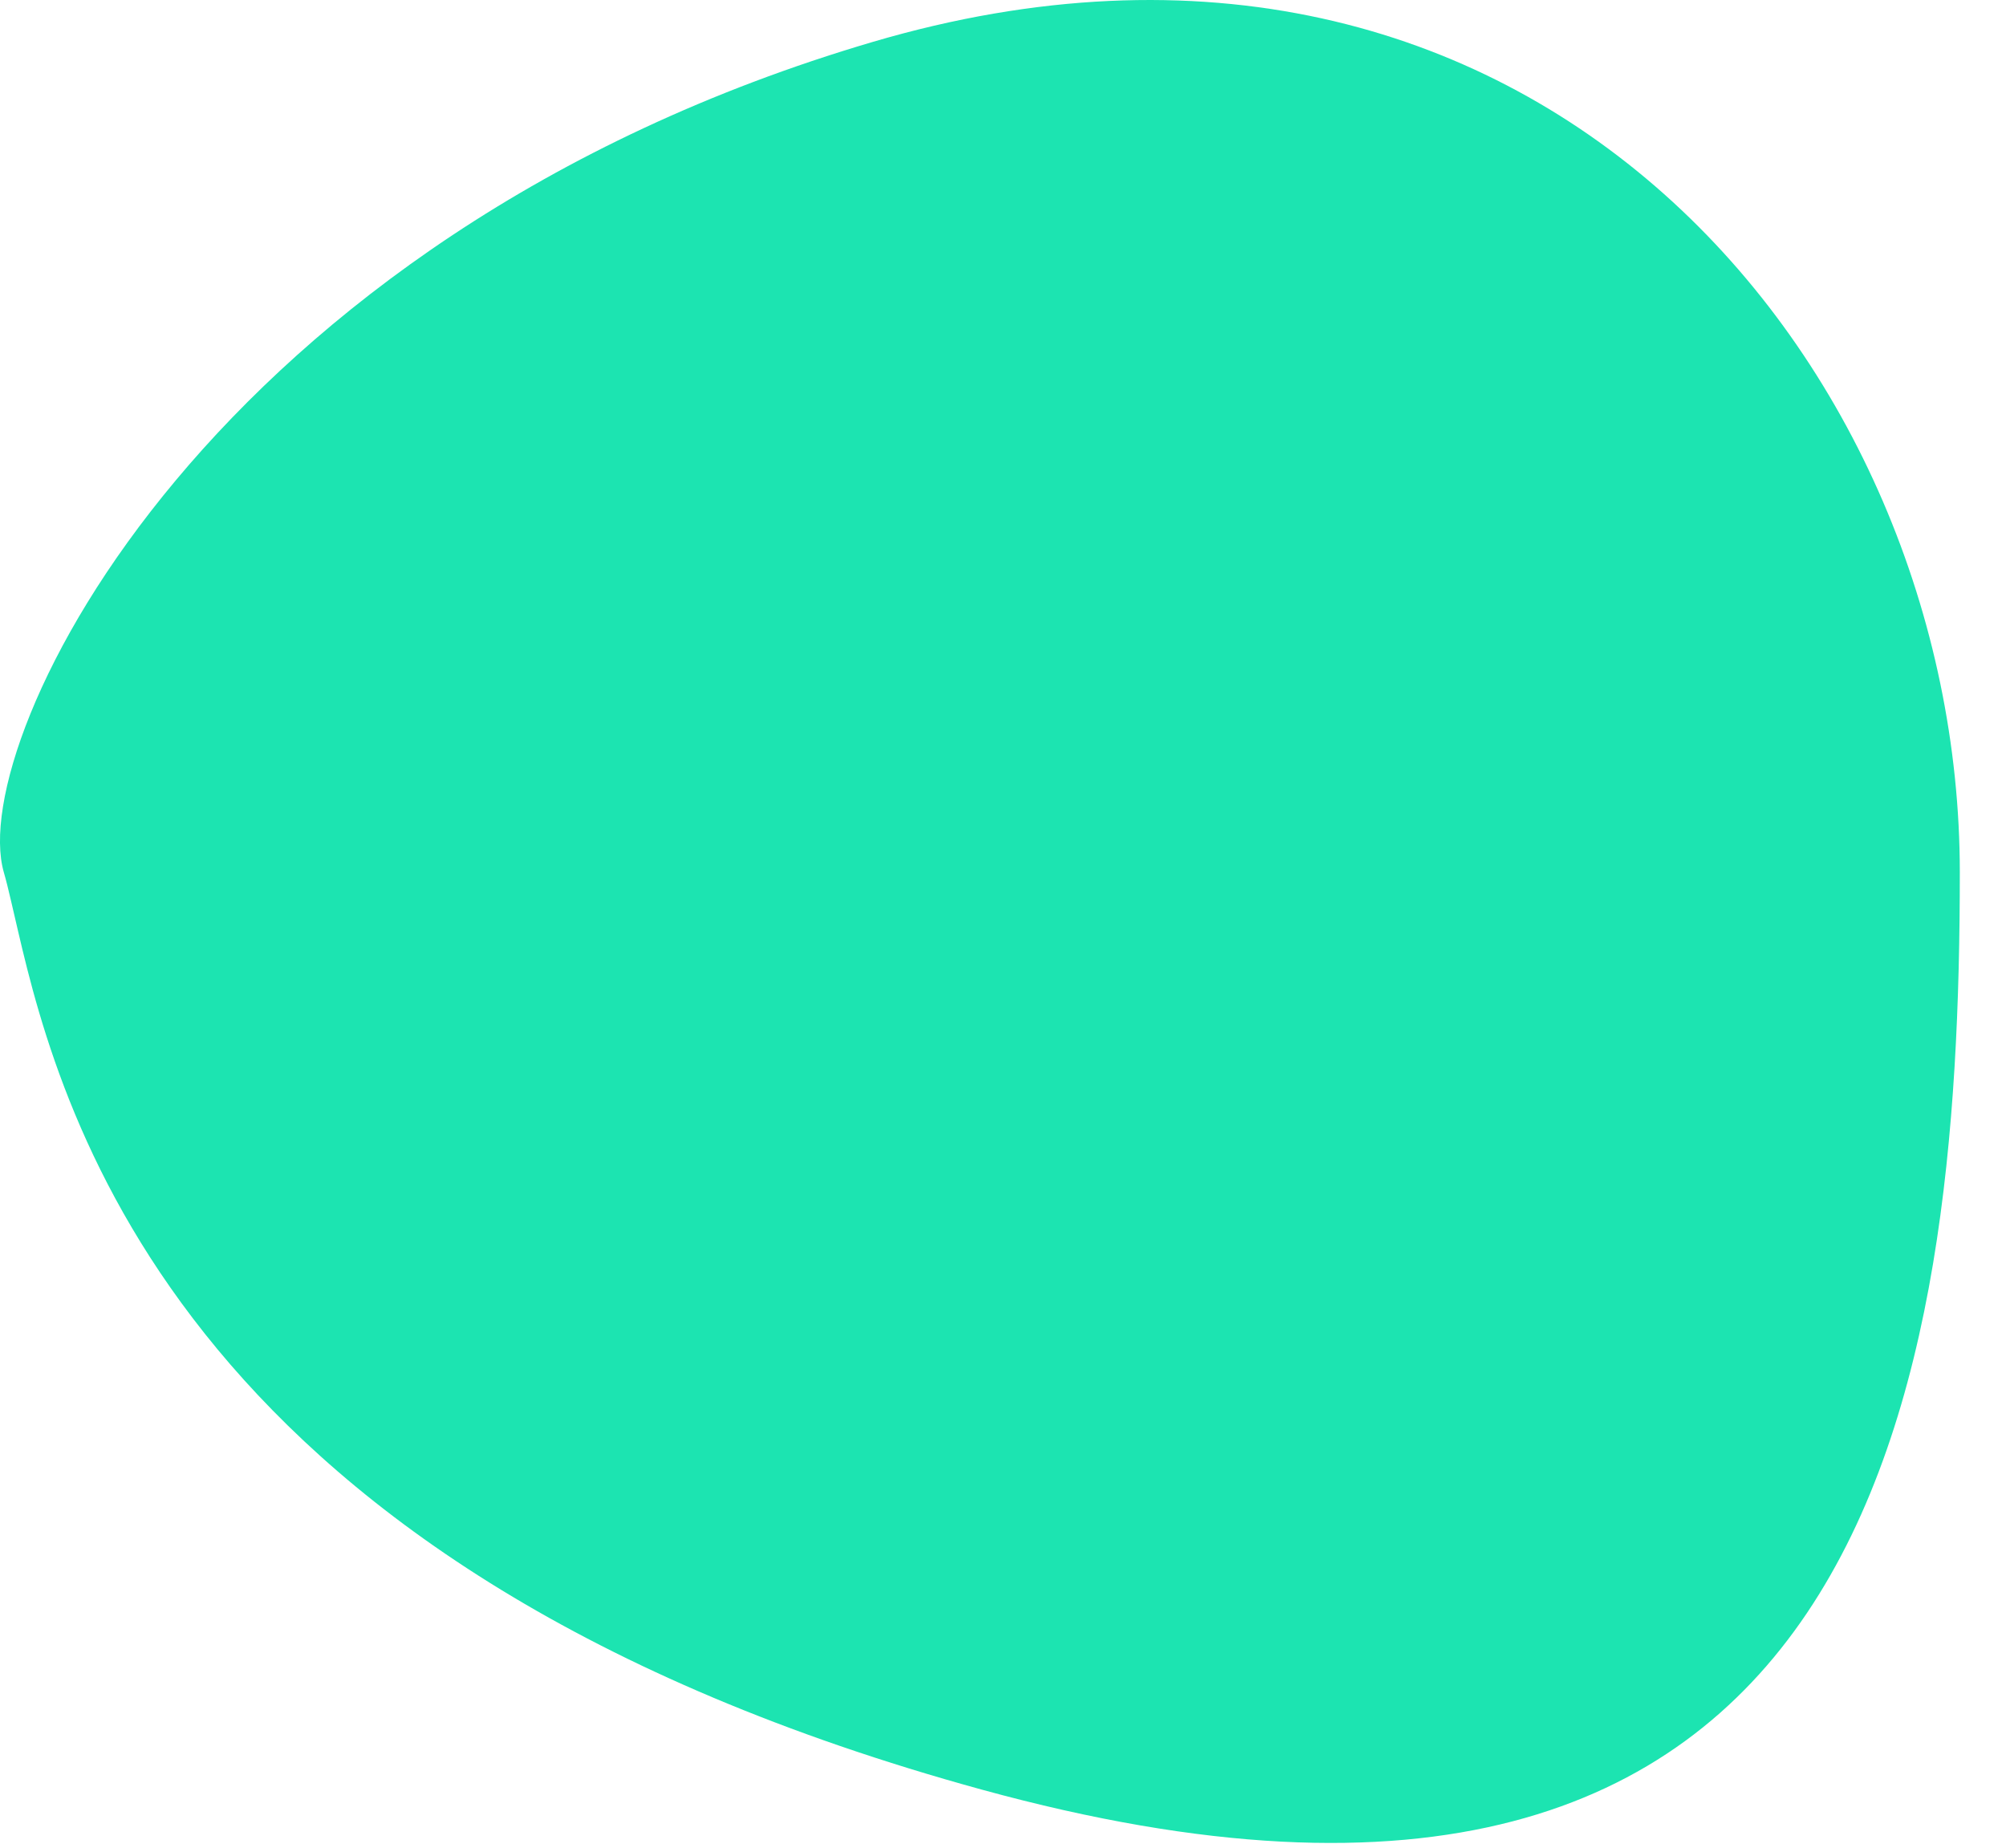
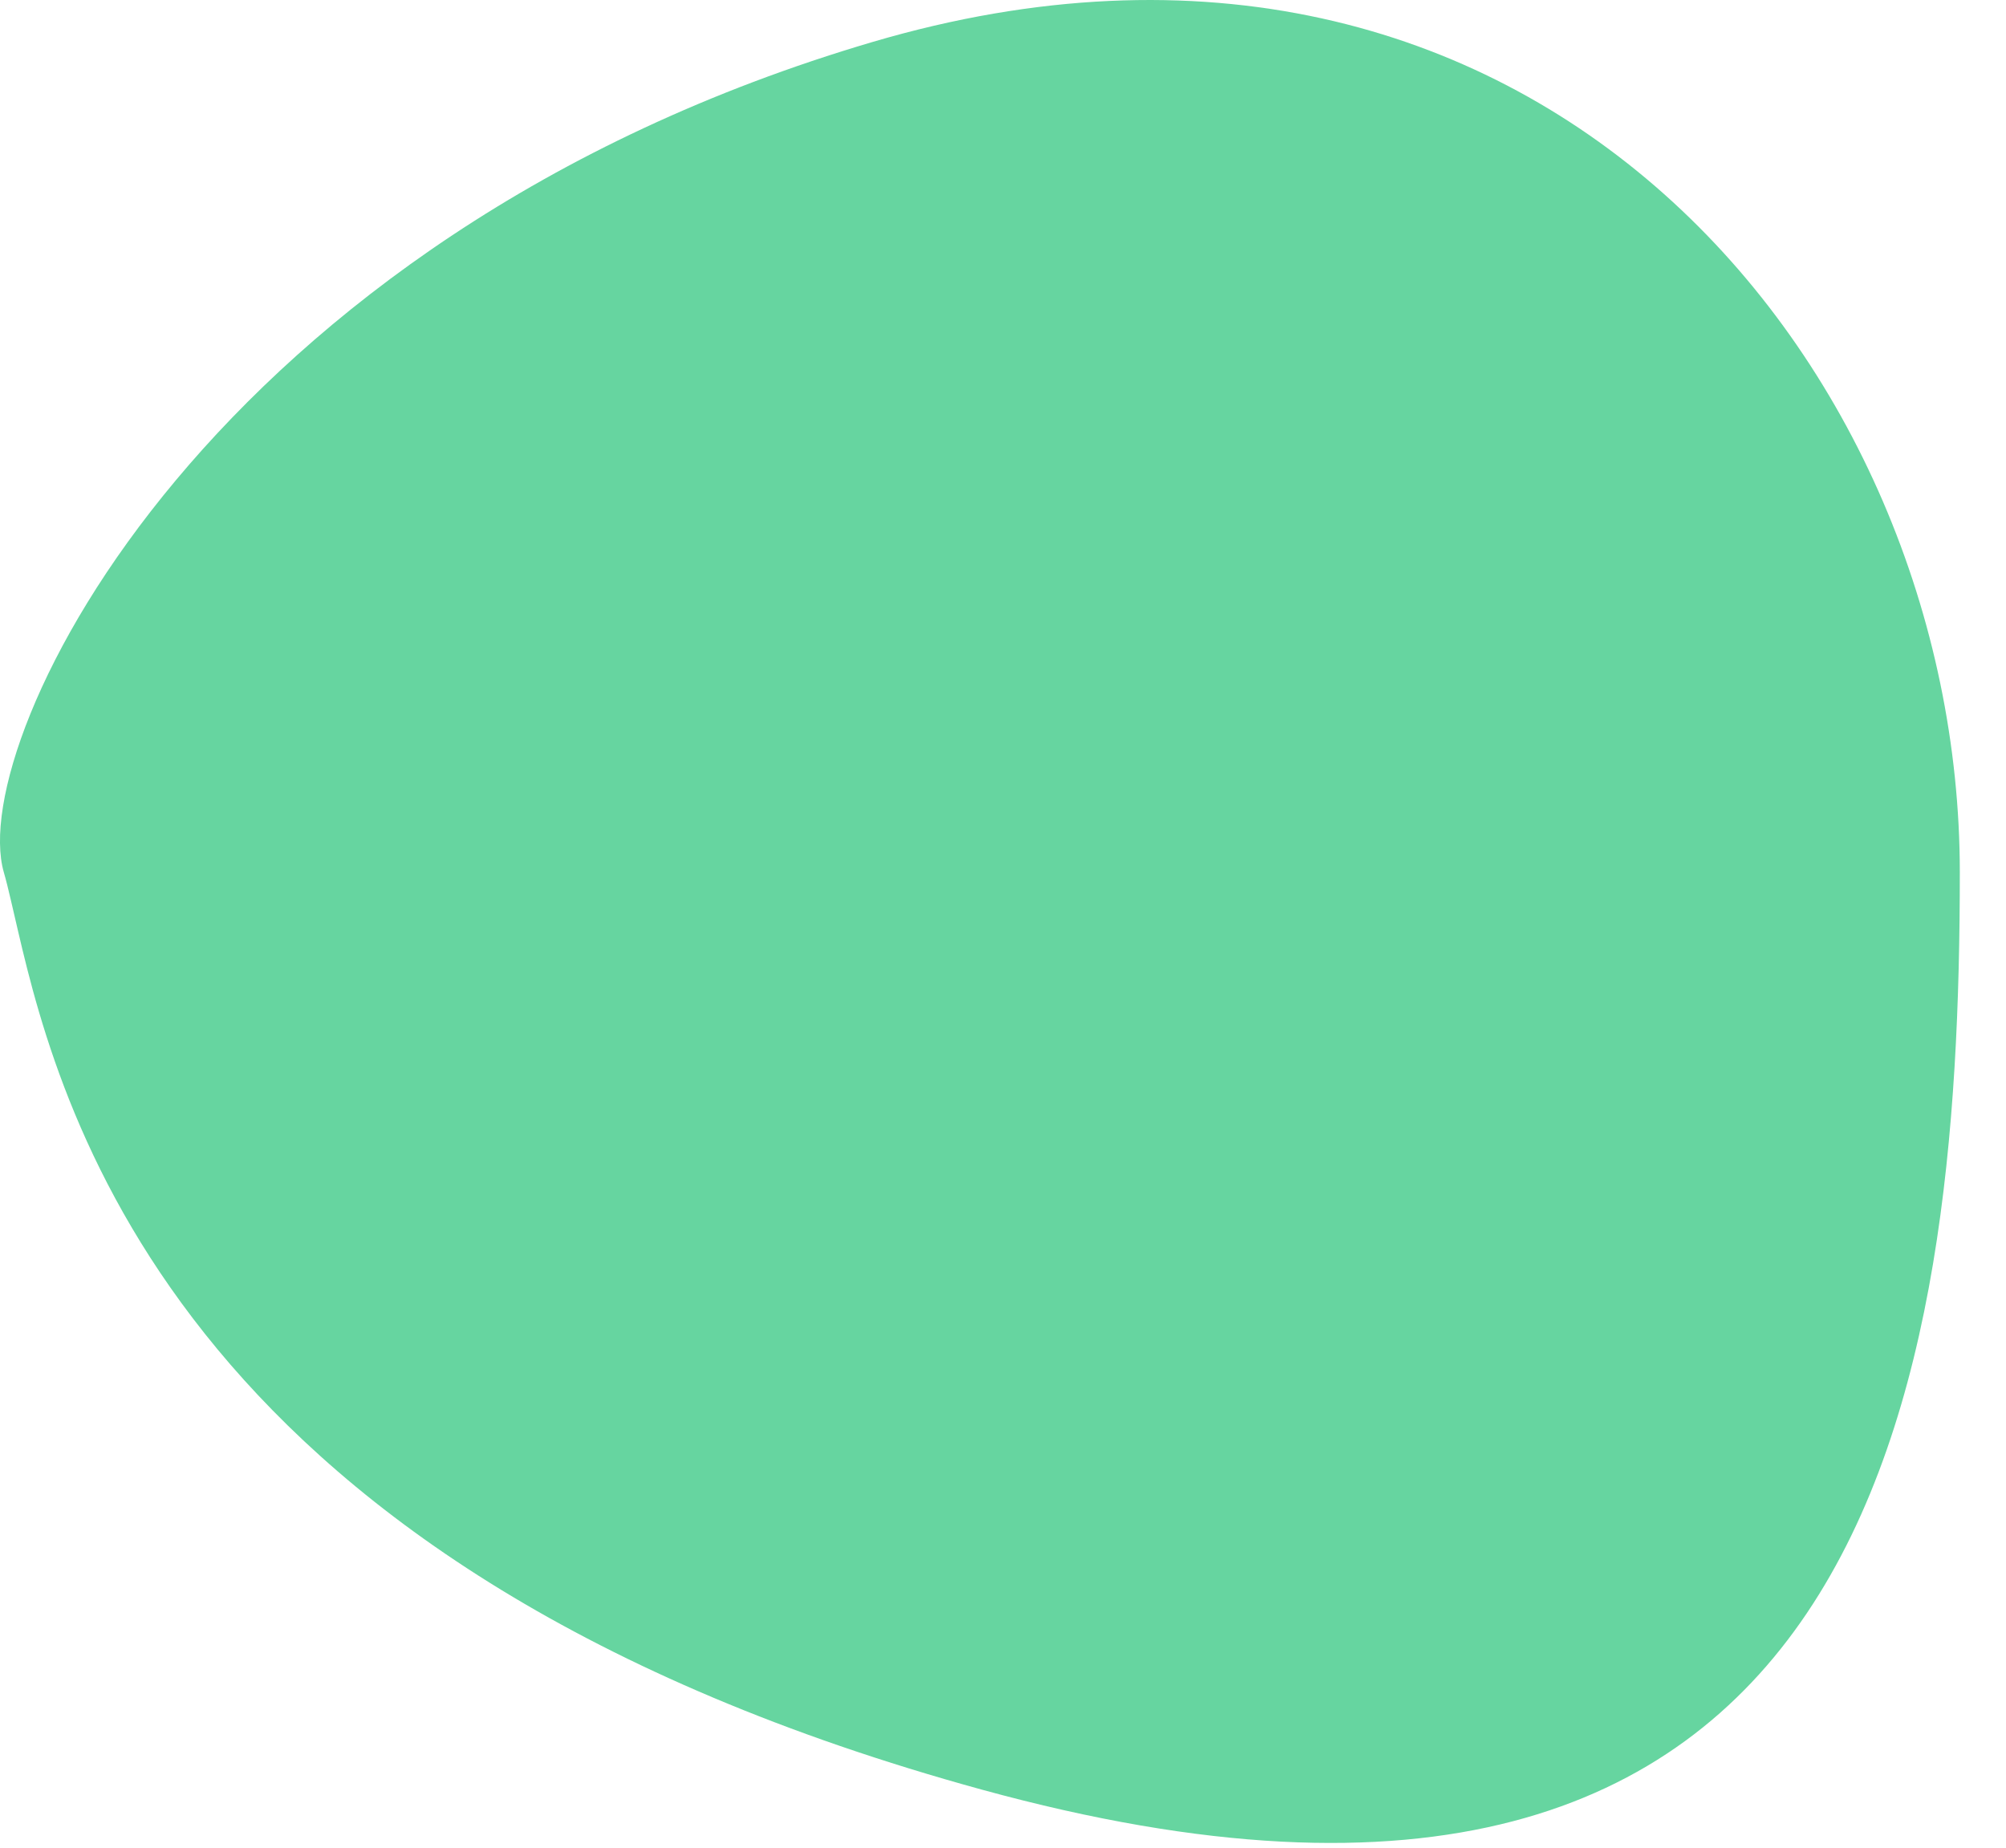
<svg xmlns="http://www.w3.org/2000/svg" width="38" height="35" viewBox="0 0 38 35" fill="none">
  <g style="mix-blend-mode:multiply">
-     <path fill-rule="evenodd" clip-rule="evenodd" d="M18.599 33.9C35.573 38.56 37.125 26.12 37.125 16.522C37.125 6.925 29.052 -2.894 16.529 0.795C4.005 4.484 -0.652 13.998 0.072 16.522C0.116 16.674 0.16 16.853 0.207 17.056L0.337 17.616C1.174 21.222 3.492 29.753 18.599 33.9Z" fill="#1CE4B1" />
+     <path fill-rule="evenodd" clip-rule="evenodd" d="M18.599 33.9C35.573 38.56 37.125 26.12 37.125 16.522C37.125 6.925 29.052 -2.894 16.529 0.795C4.005 4.484 -0.652 13.998 0.072 16.522C0.116 16.674 0.16 16.853 0.207 17.056L0.337 17.616C1.174 21.222 3.492 29.753 18.599 33.9Z" fill="#66D5A0" />
  </g>
</svg>
